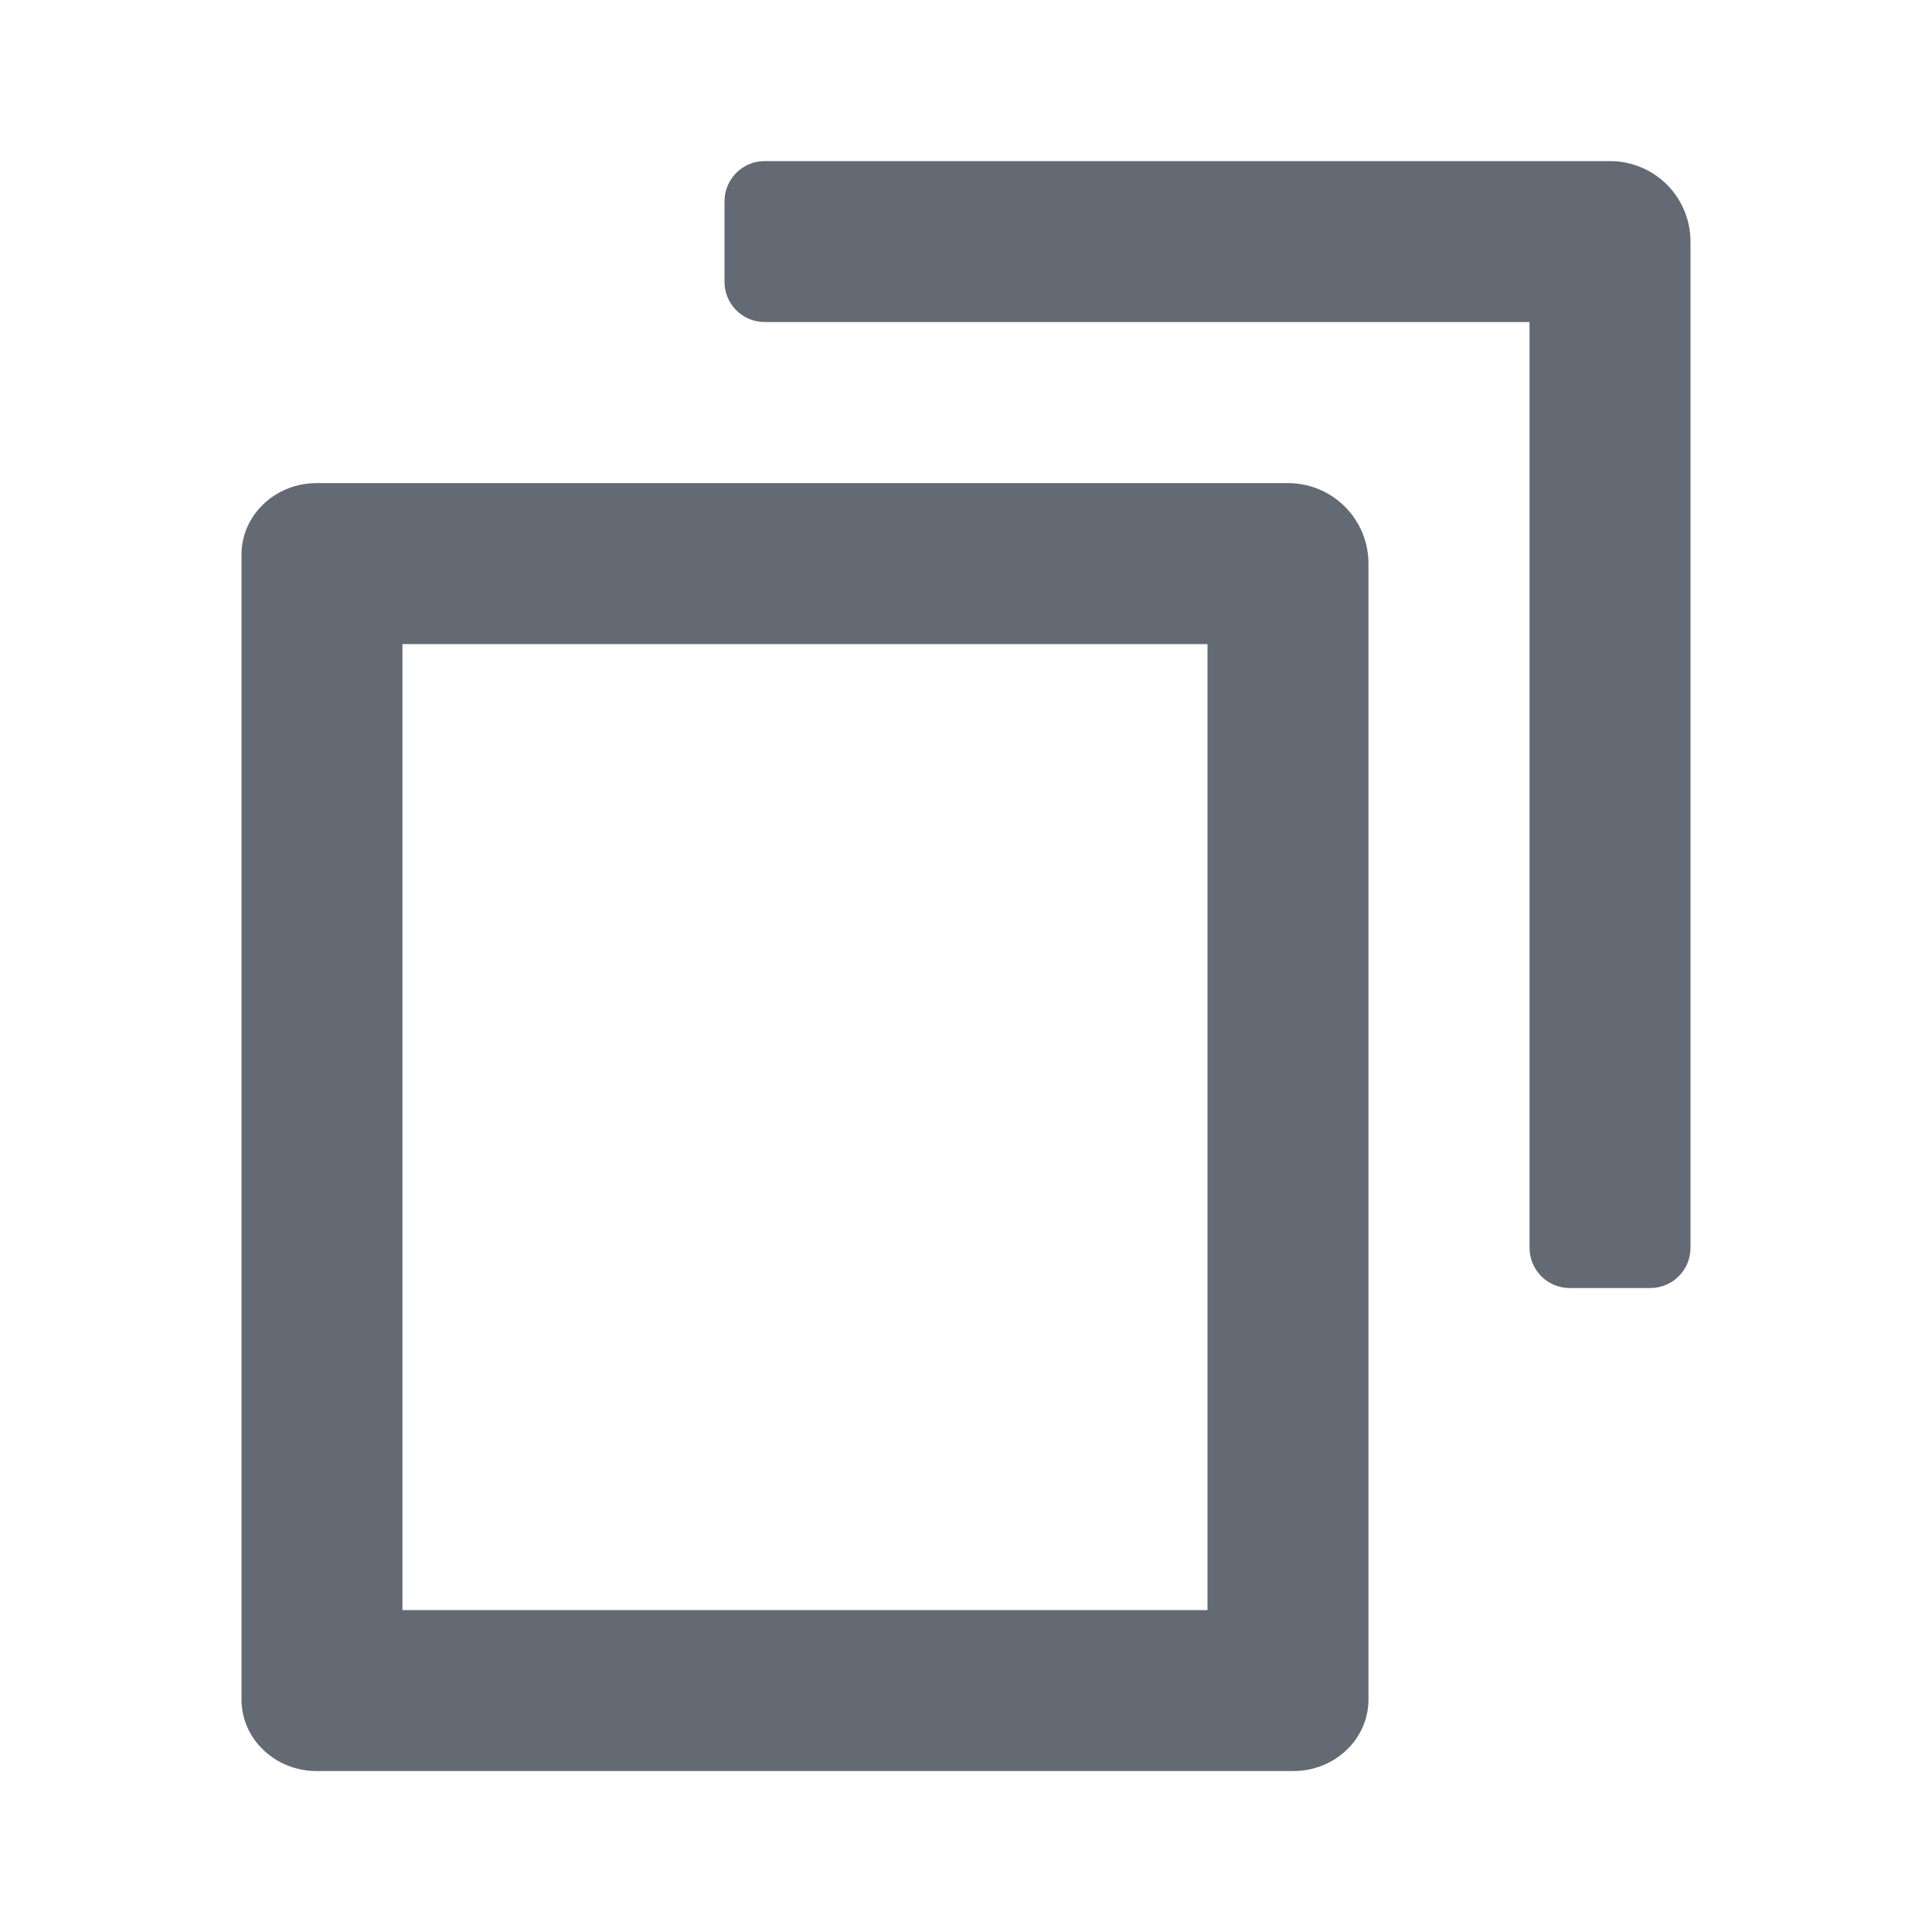
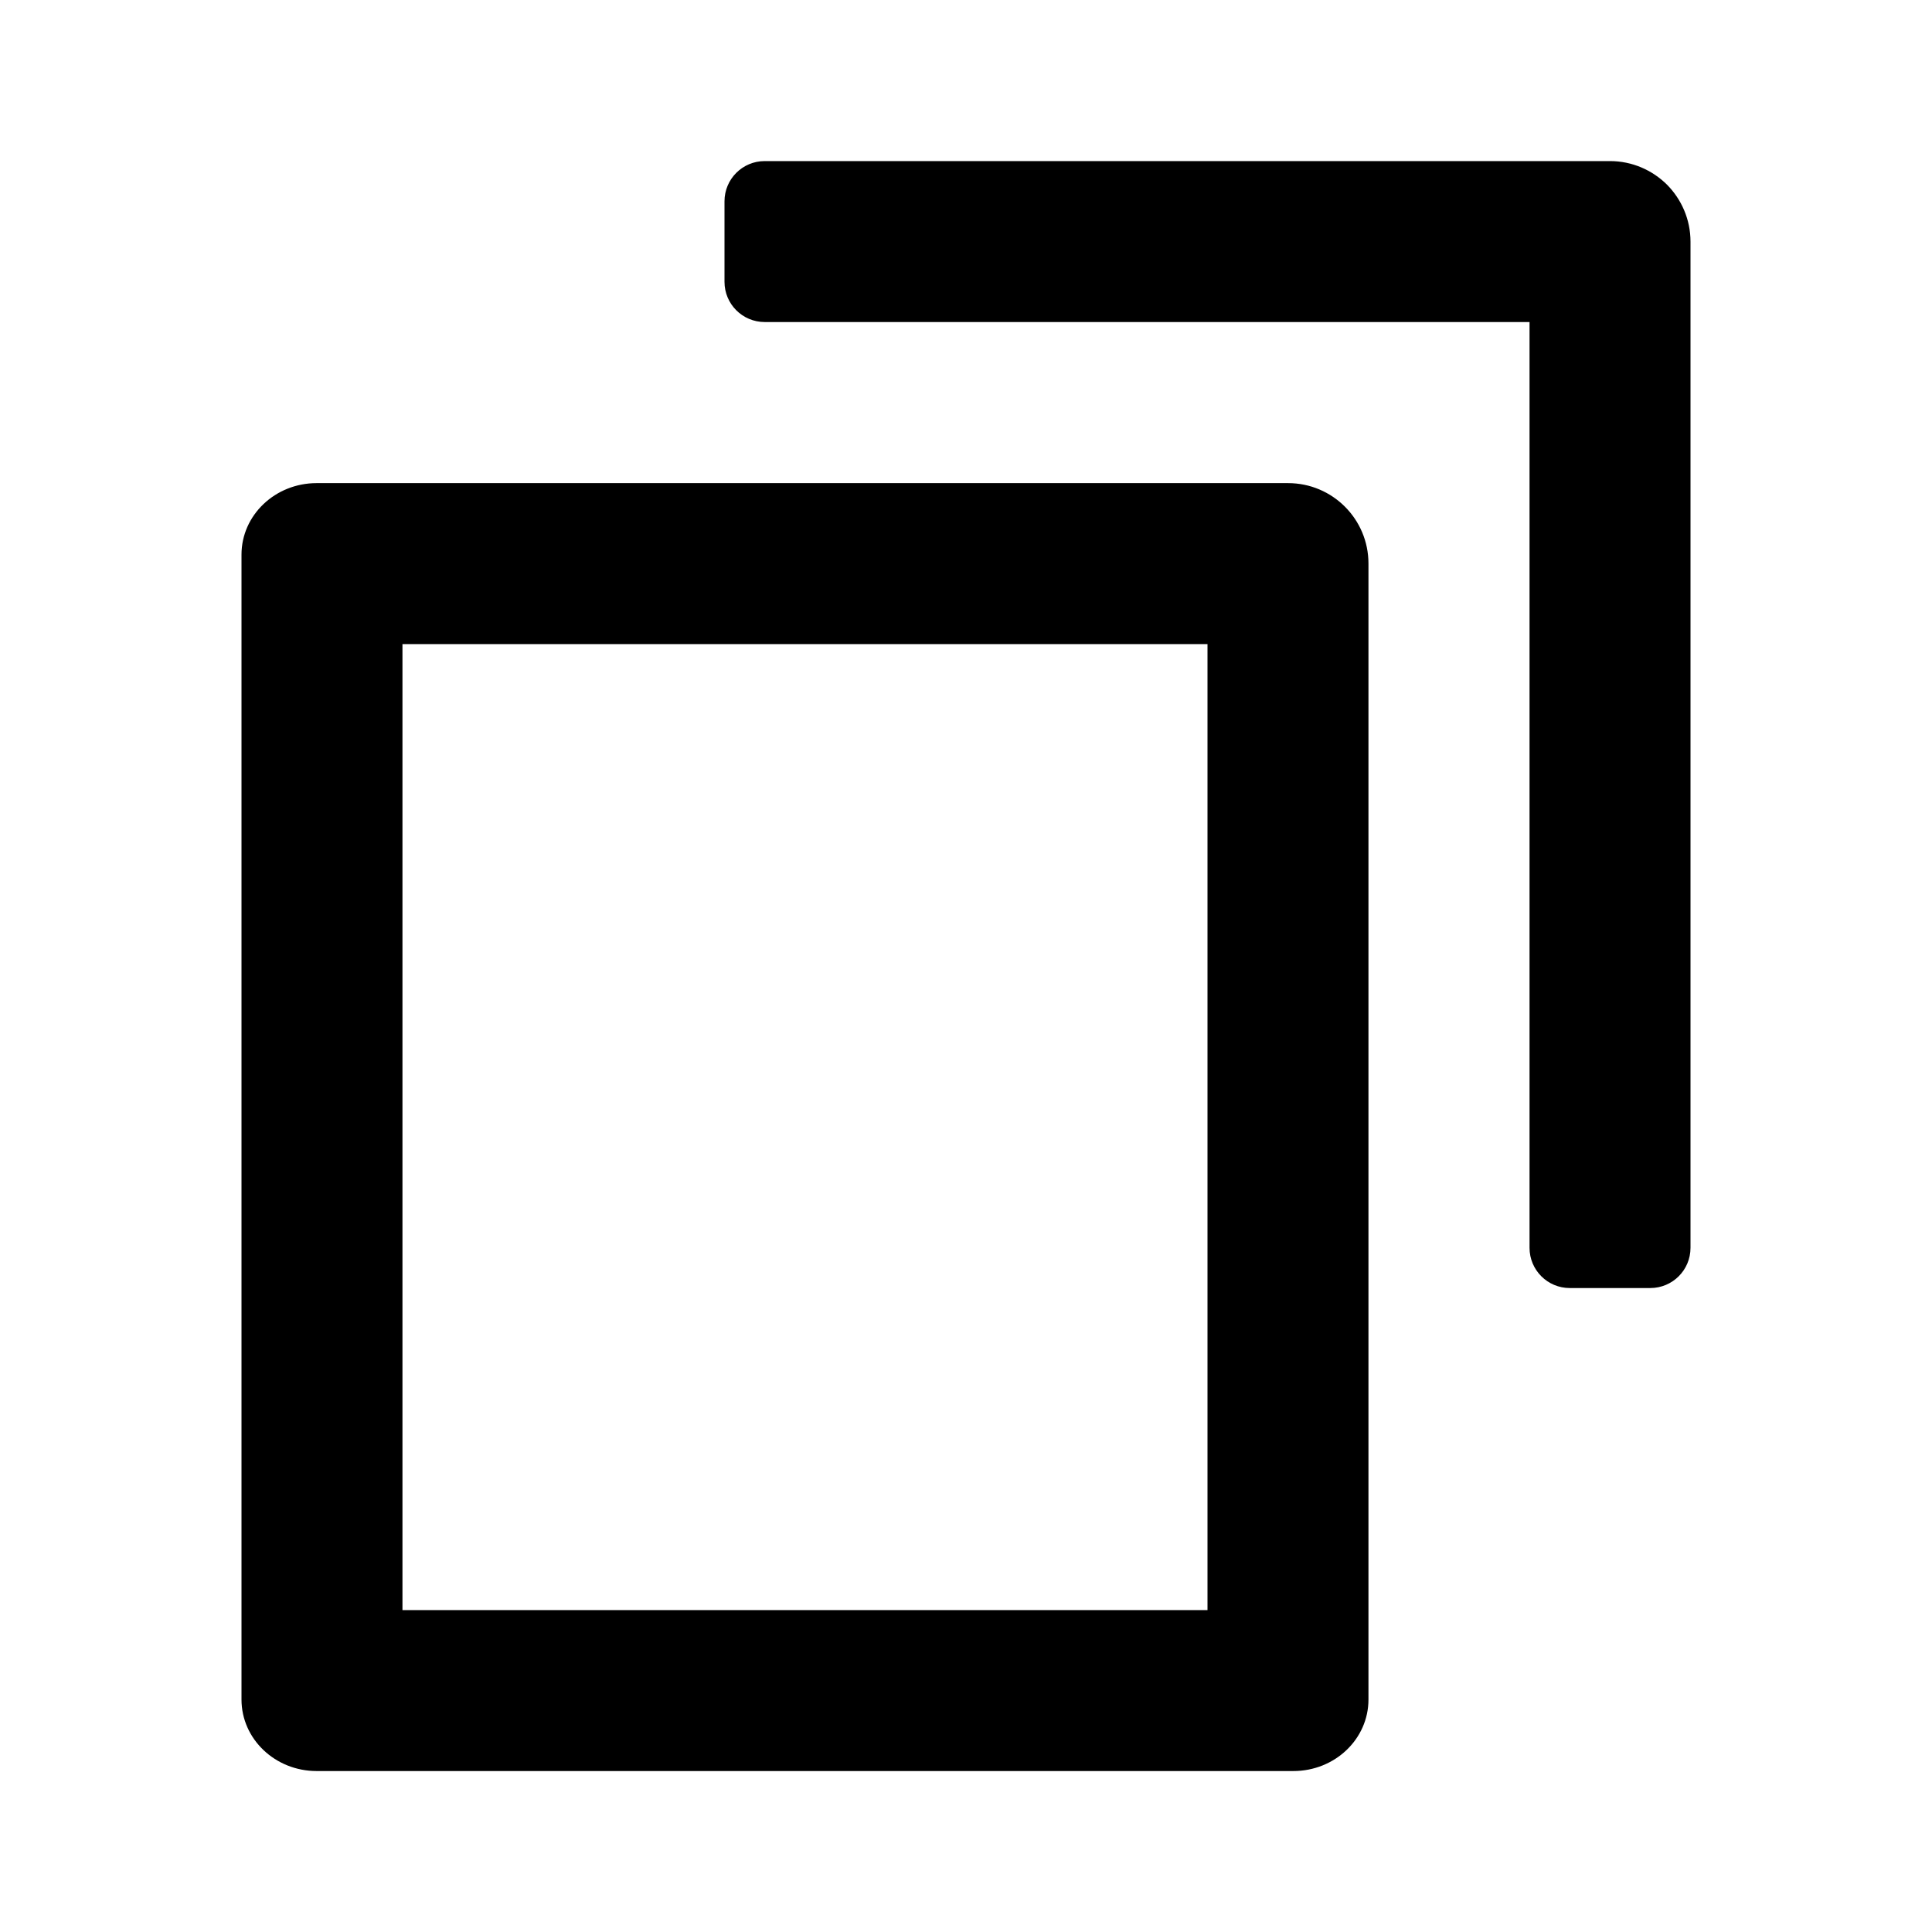
- <svg xmlns="http://www.w3.org/2000/svg" width="16" height="16" viewBox="0 0 16 16" fill="none">
-   <path d="M3.333 5.334V13.334H10V5.334H3.333ZM11.333 4.667V14.075C11.333 14.402 11.055 14.667 10.711 14.667H2.622C2.279 14.667 2 14.402 2 14.075V4.593C2 4.266 2.279 4.001 2.622 4.001H10.667C11.035 4.001 11.333 4.299 11.333 4.667ZM13.805 1.529C13.925 1.65 14 1.817 14 2.001V10.334C14 10.518 13.851 10.667 13.667 10.667H13C12.816 10.667 12.667 10.518 12.667 10.334V2.667H6.333C6.149 2.667 6 2.518 6 2.334V1.667C6 1.483 6.149 1.334 6.333 1.334H13.333C13.517 1.334 13.684 1.409 13.805 1.529Z" fill="#646A73" />
+ <svg xmlns="http://www.w3.org/2000/svg" width="16" height="16" viewBox="0 0 16 16">
+   <path d="M3.333 5.334V13.334H10V5.334H3.333ZM11.333 4.667V14.075C11.333 14.402 11.055 14.667 10.711 14.667H2.622C2.279 14.667 2 14.402 2 14.075V4.593C2 4.266 2.279 4.001 2.622 4.001H10.667C11.035 4.001 11.333 4.299 11.333 4.667ZM13.805 1.529C13.925 1.65 14 1.817 14 2.001V10.334C14 10.518 13.851 10.667 13.667 10.667H13C12.816 10.667 12.667 10.518 12.667 10.334V2.667H6.333C6.149 2.667 6 2.518 6 2.334V1.667C6 1.483 6.149 1.334 6.333 1.334H13.333C13.517 1.334 13.684 1.409 13.805 1.529Z" />
</svg>
